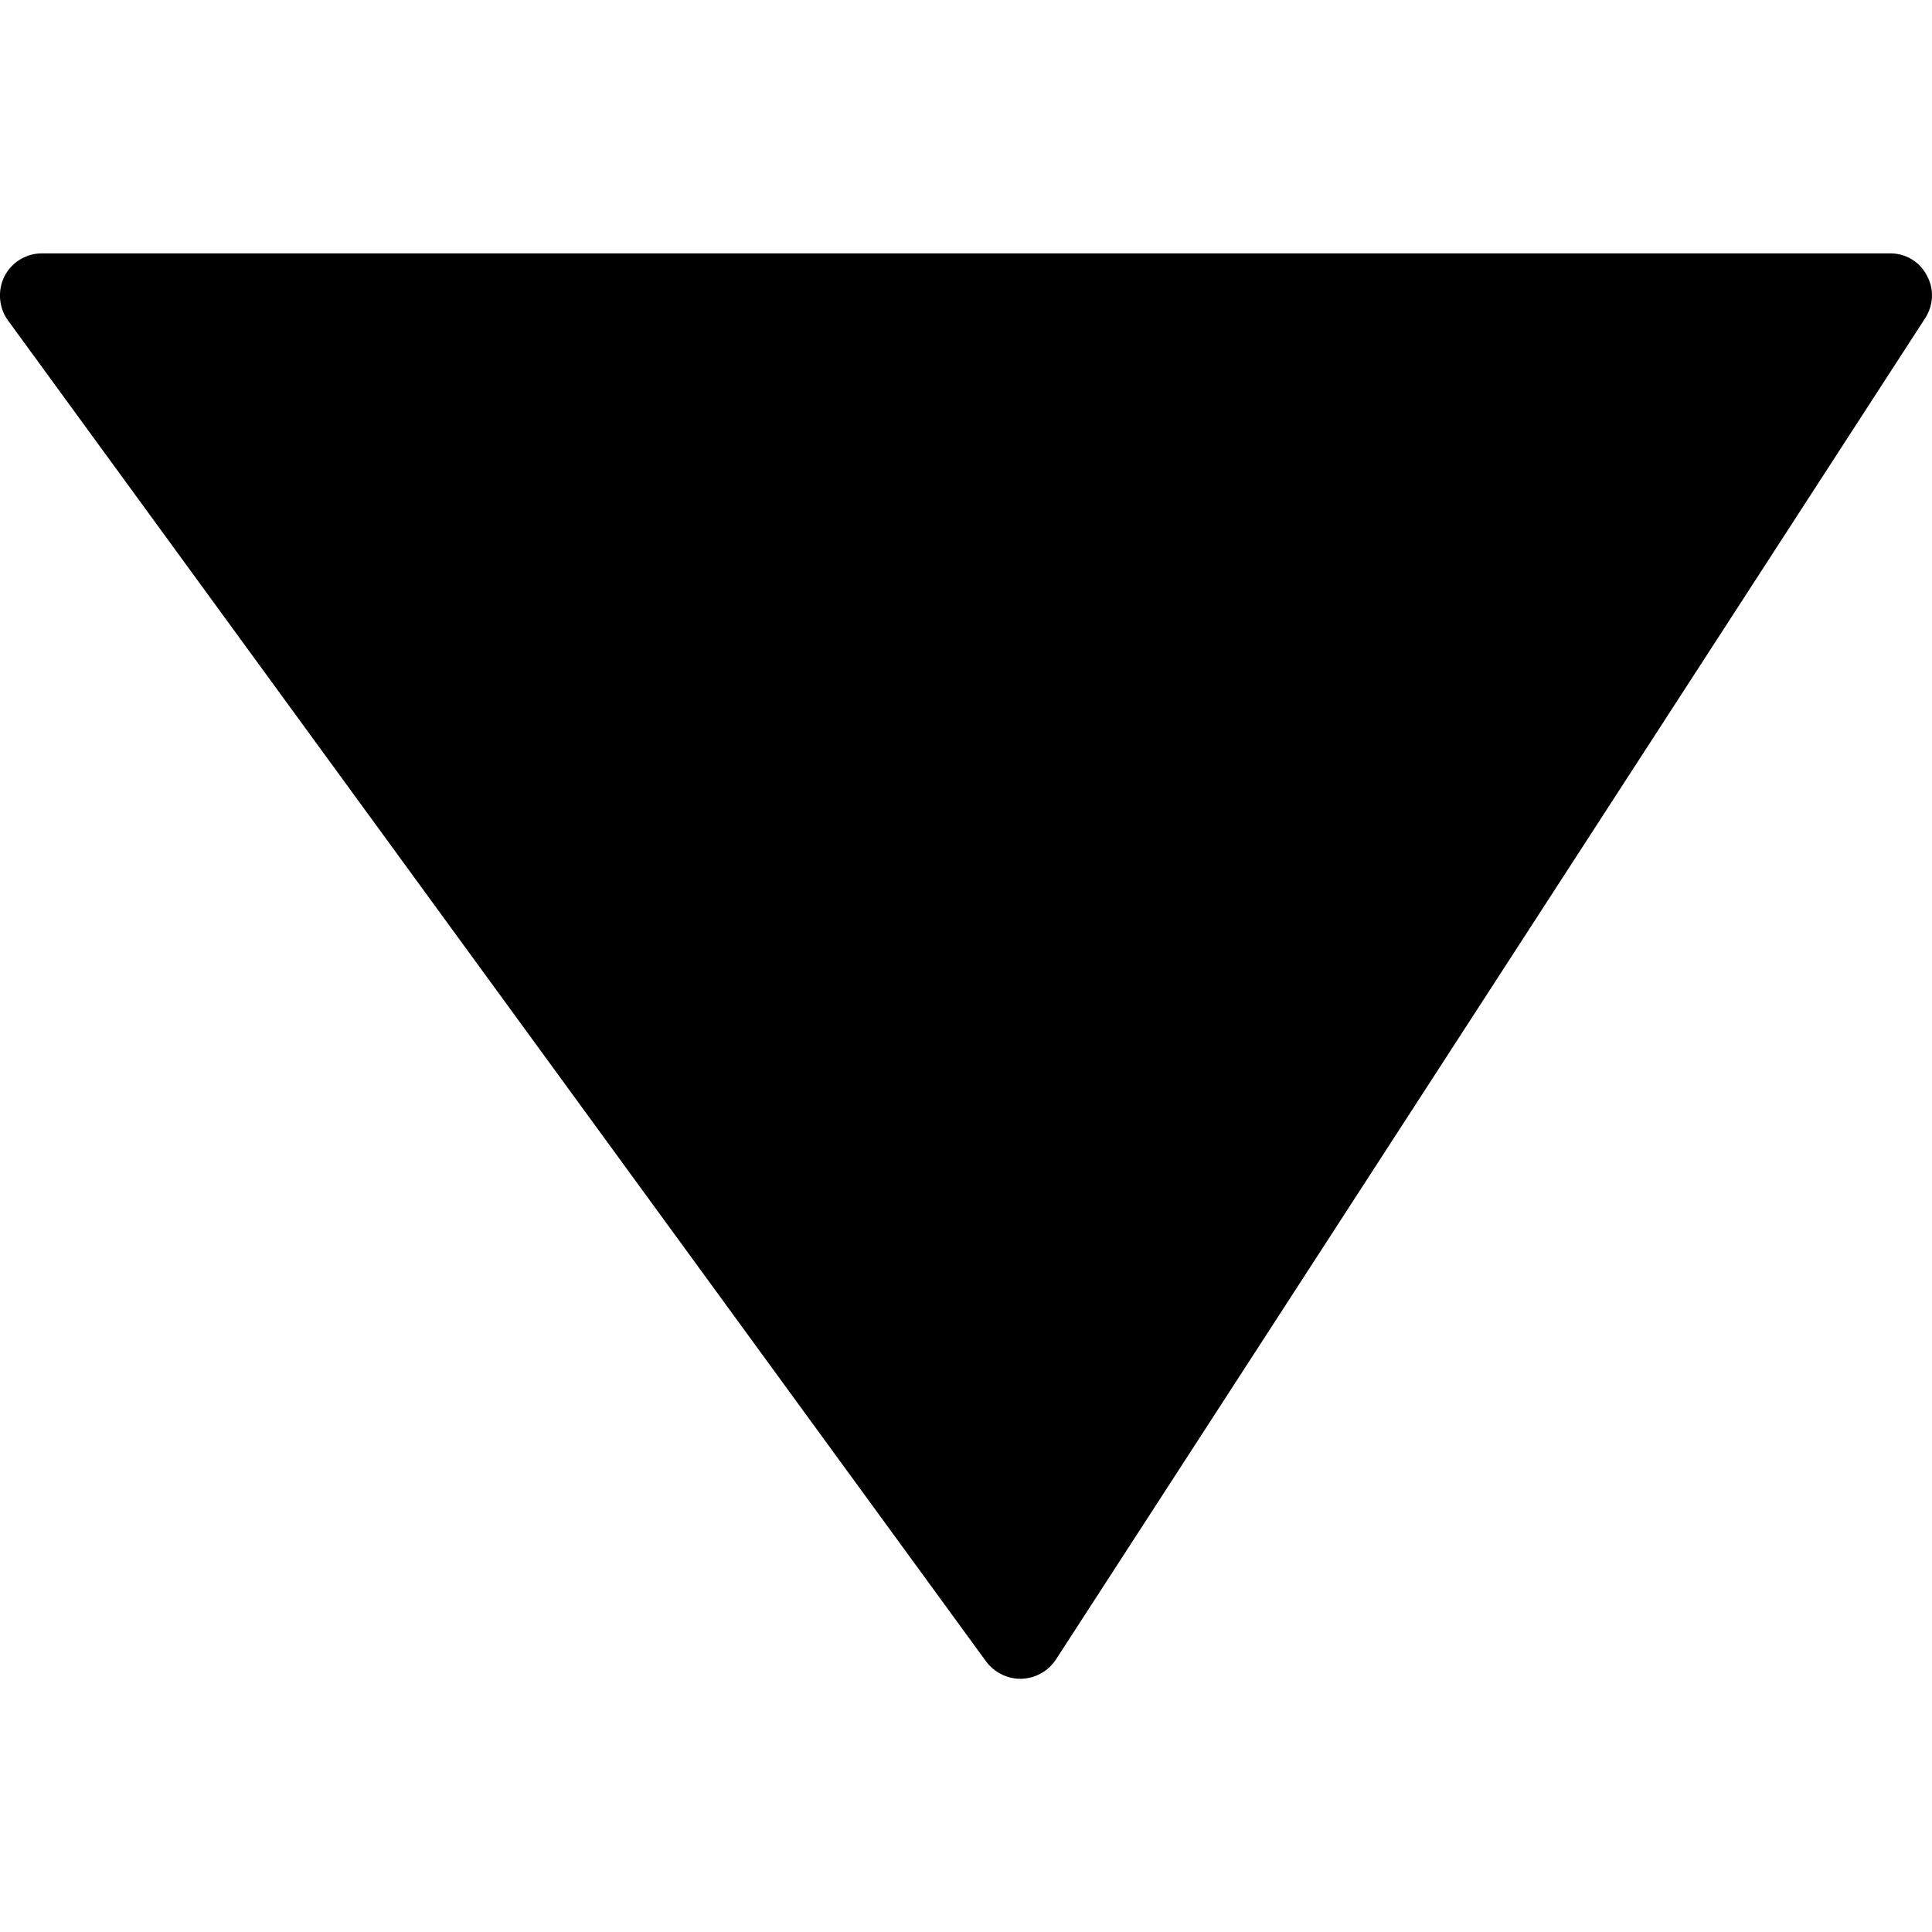
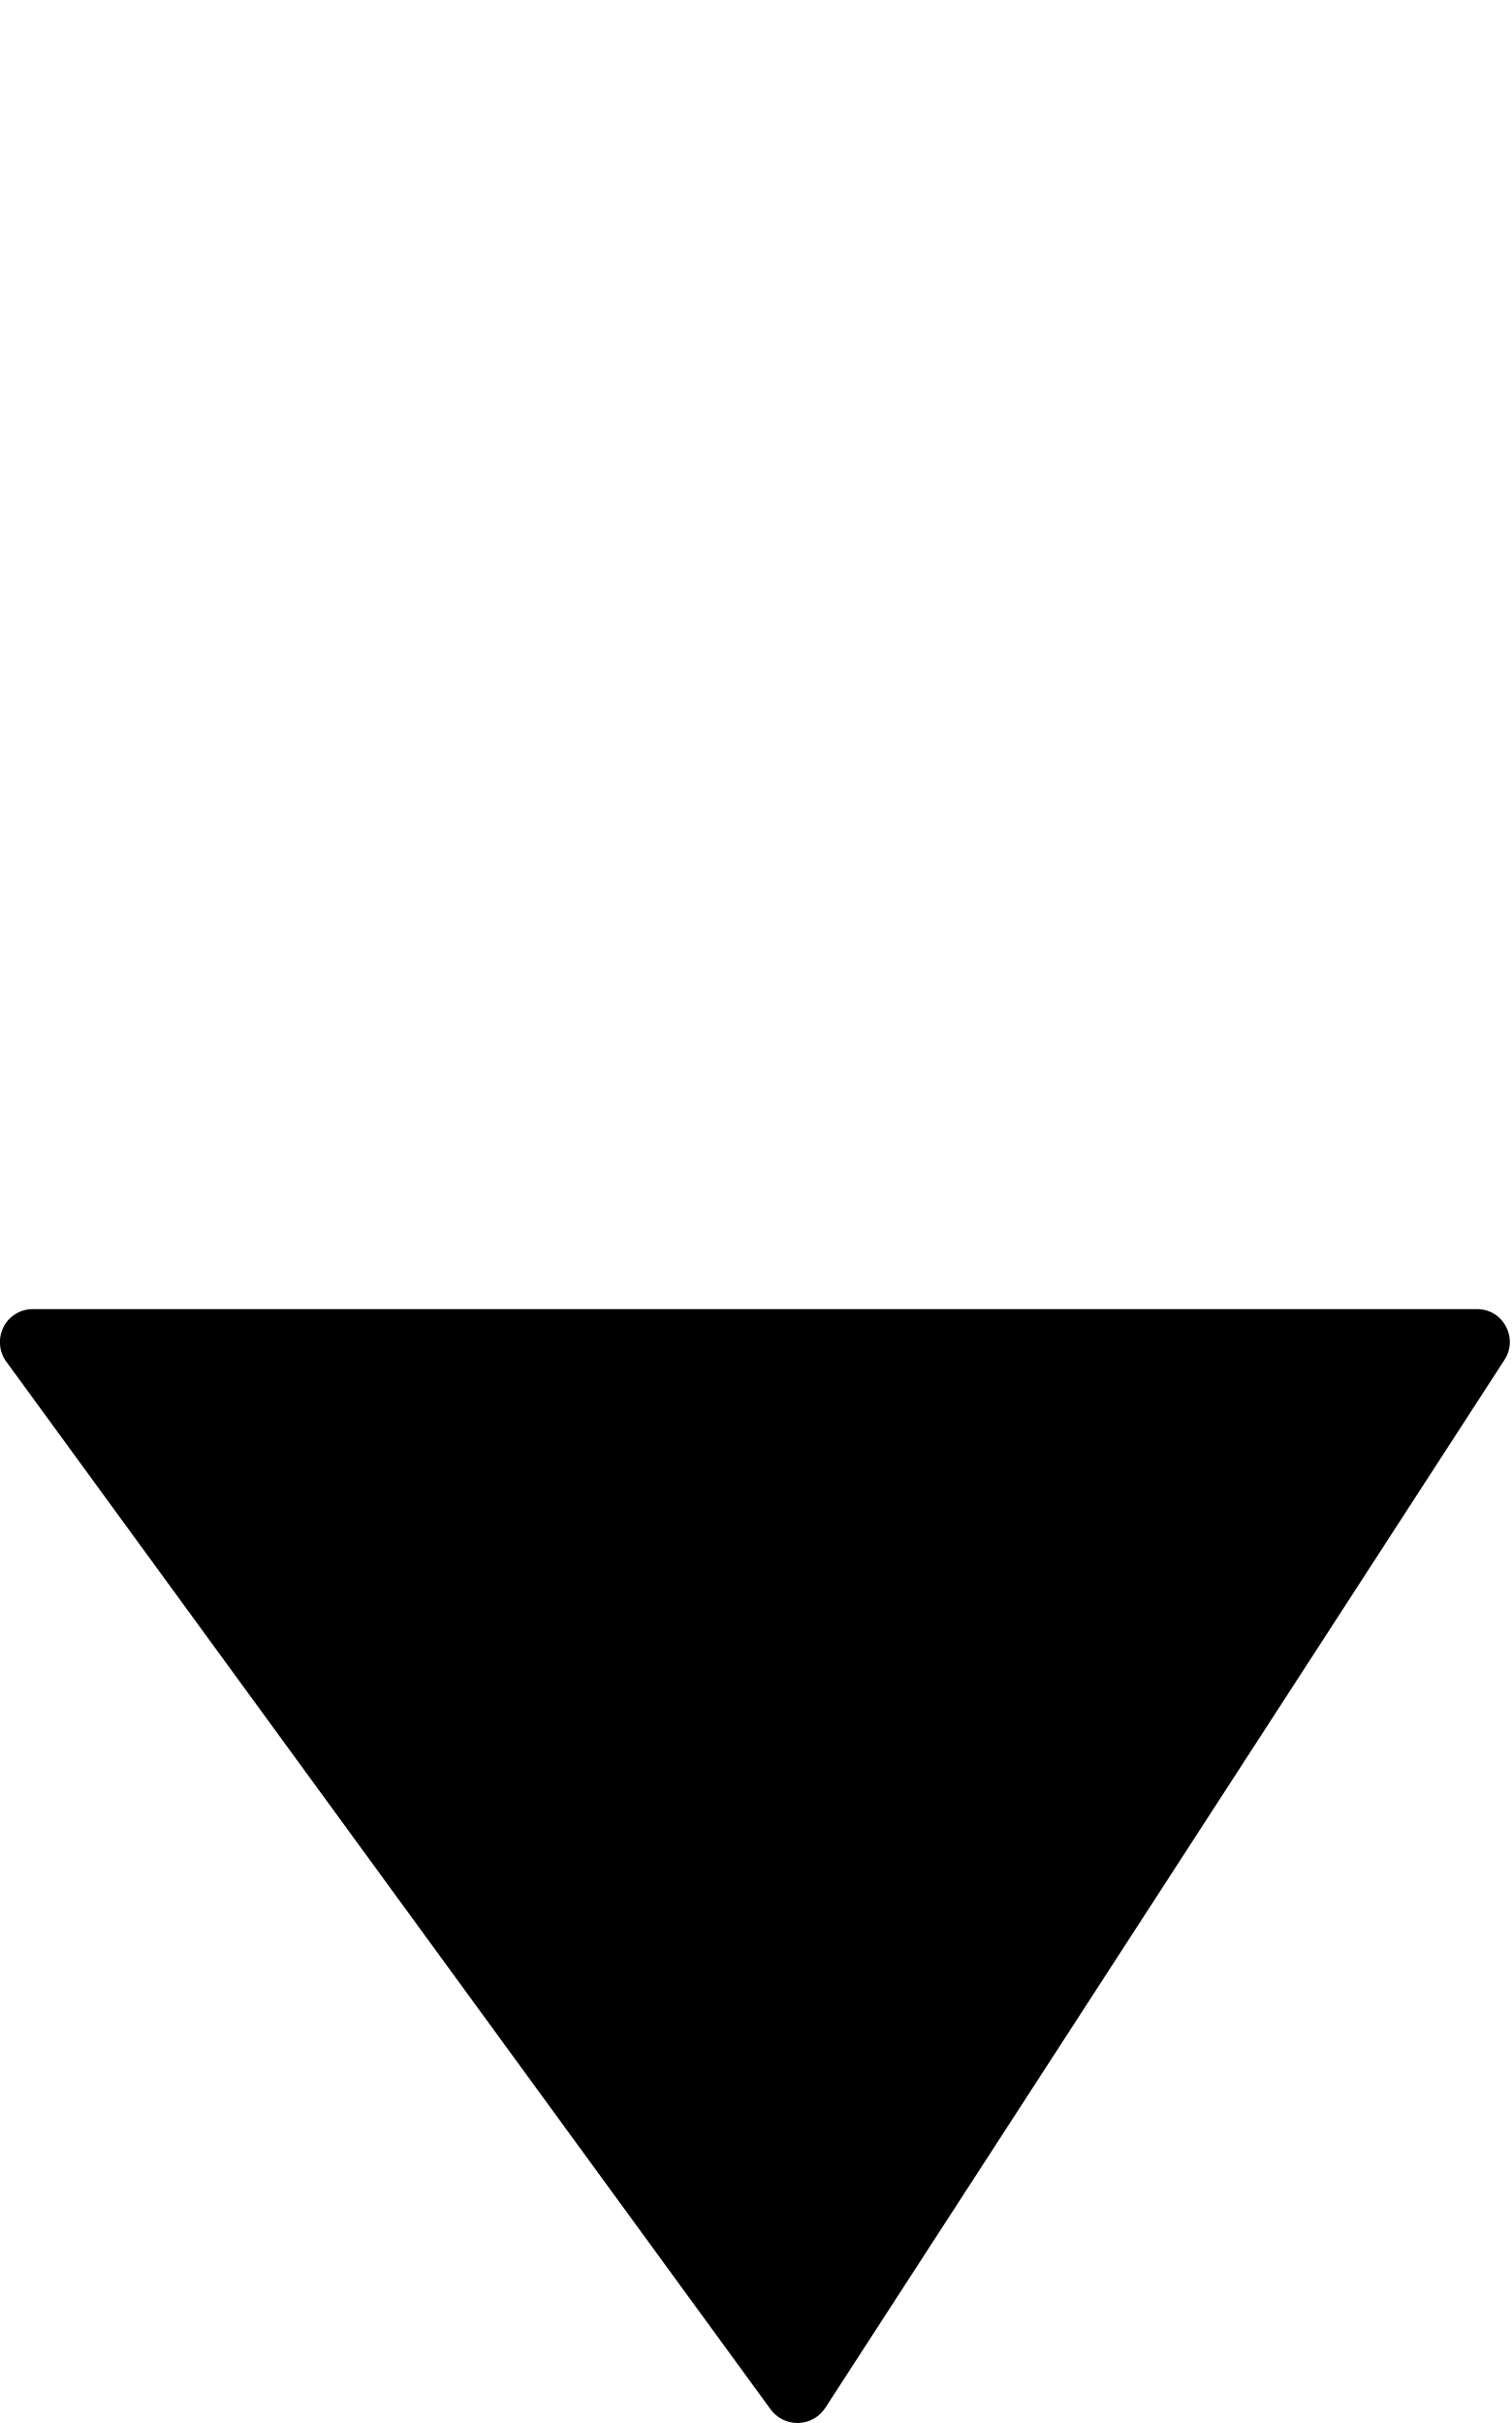
- <svg xmlns="http://www.w3.org/2000/svg" version="1.1" id="sort-down" x="0px" y="0px" viewBox="0 0 14 14" style="enable-background:new 0 0 14 14;" xml:space="preserve">
-   <path d="M13.962,1.995c0.055,0.098,0.05,0.217-0.013,0.313l-6.297,9.717  c-0.056,0.085-0.148,0.136-0.249,0.14c-0.002,0-0.005,0-0.01,0c-0.096,0-0.189-0.047-0.247-0.125  L0.058,2.322c-0.067-0.091-0.077-0.217-0.026-0.319C0.084,1.9,0.19,1.836,0.304,1.836h13.387  C13.808,1.834,13.909,1.895,13.962,1.995z" />
+ <svg xmlns="http://www.w3.org/2000/svg" version="1.1" id="sort-down" x="0px" y="0px" viewBox="0 0 8.731 14" style="enable-background:new 0 0 8.731 14;" xml:space="preserve">
+   <path d="M8.7,7.663c0.034,0.061,0.031,0.135-0.008,0.195l-3.924,6.055c-0.035,0.053-0.092,0.085-0.155,0.087  c-0.001,0-0.003,0-0.006,0c-0.06,0-0.118-0.029-0.154-0.078l-4.417-6.055c-0.042-0.057-0.048-0.135-0.016-0.199  s0.098-0.104,0.169-0.104h8.342C8.604,7.563,8.667,7.601,8.7,7.663z" />
</svg>
